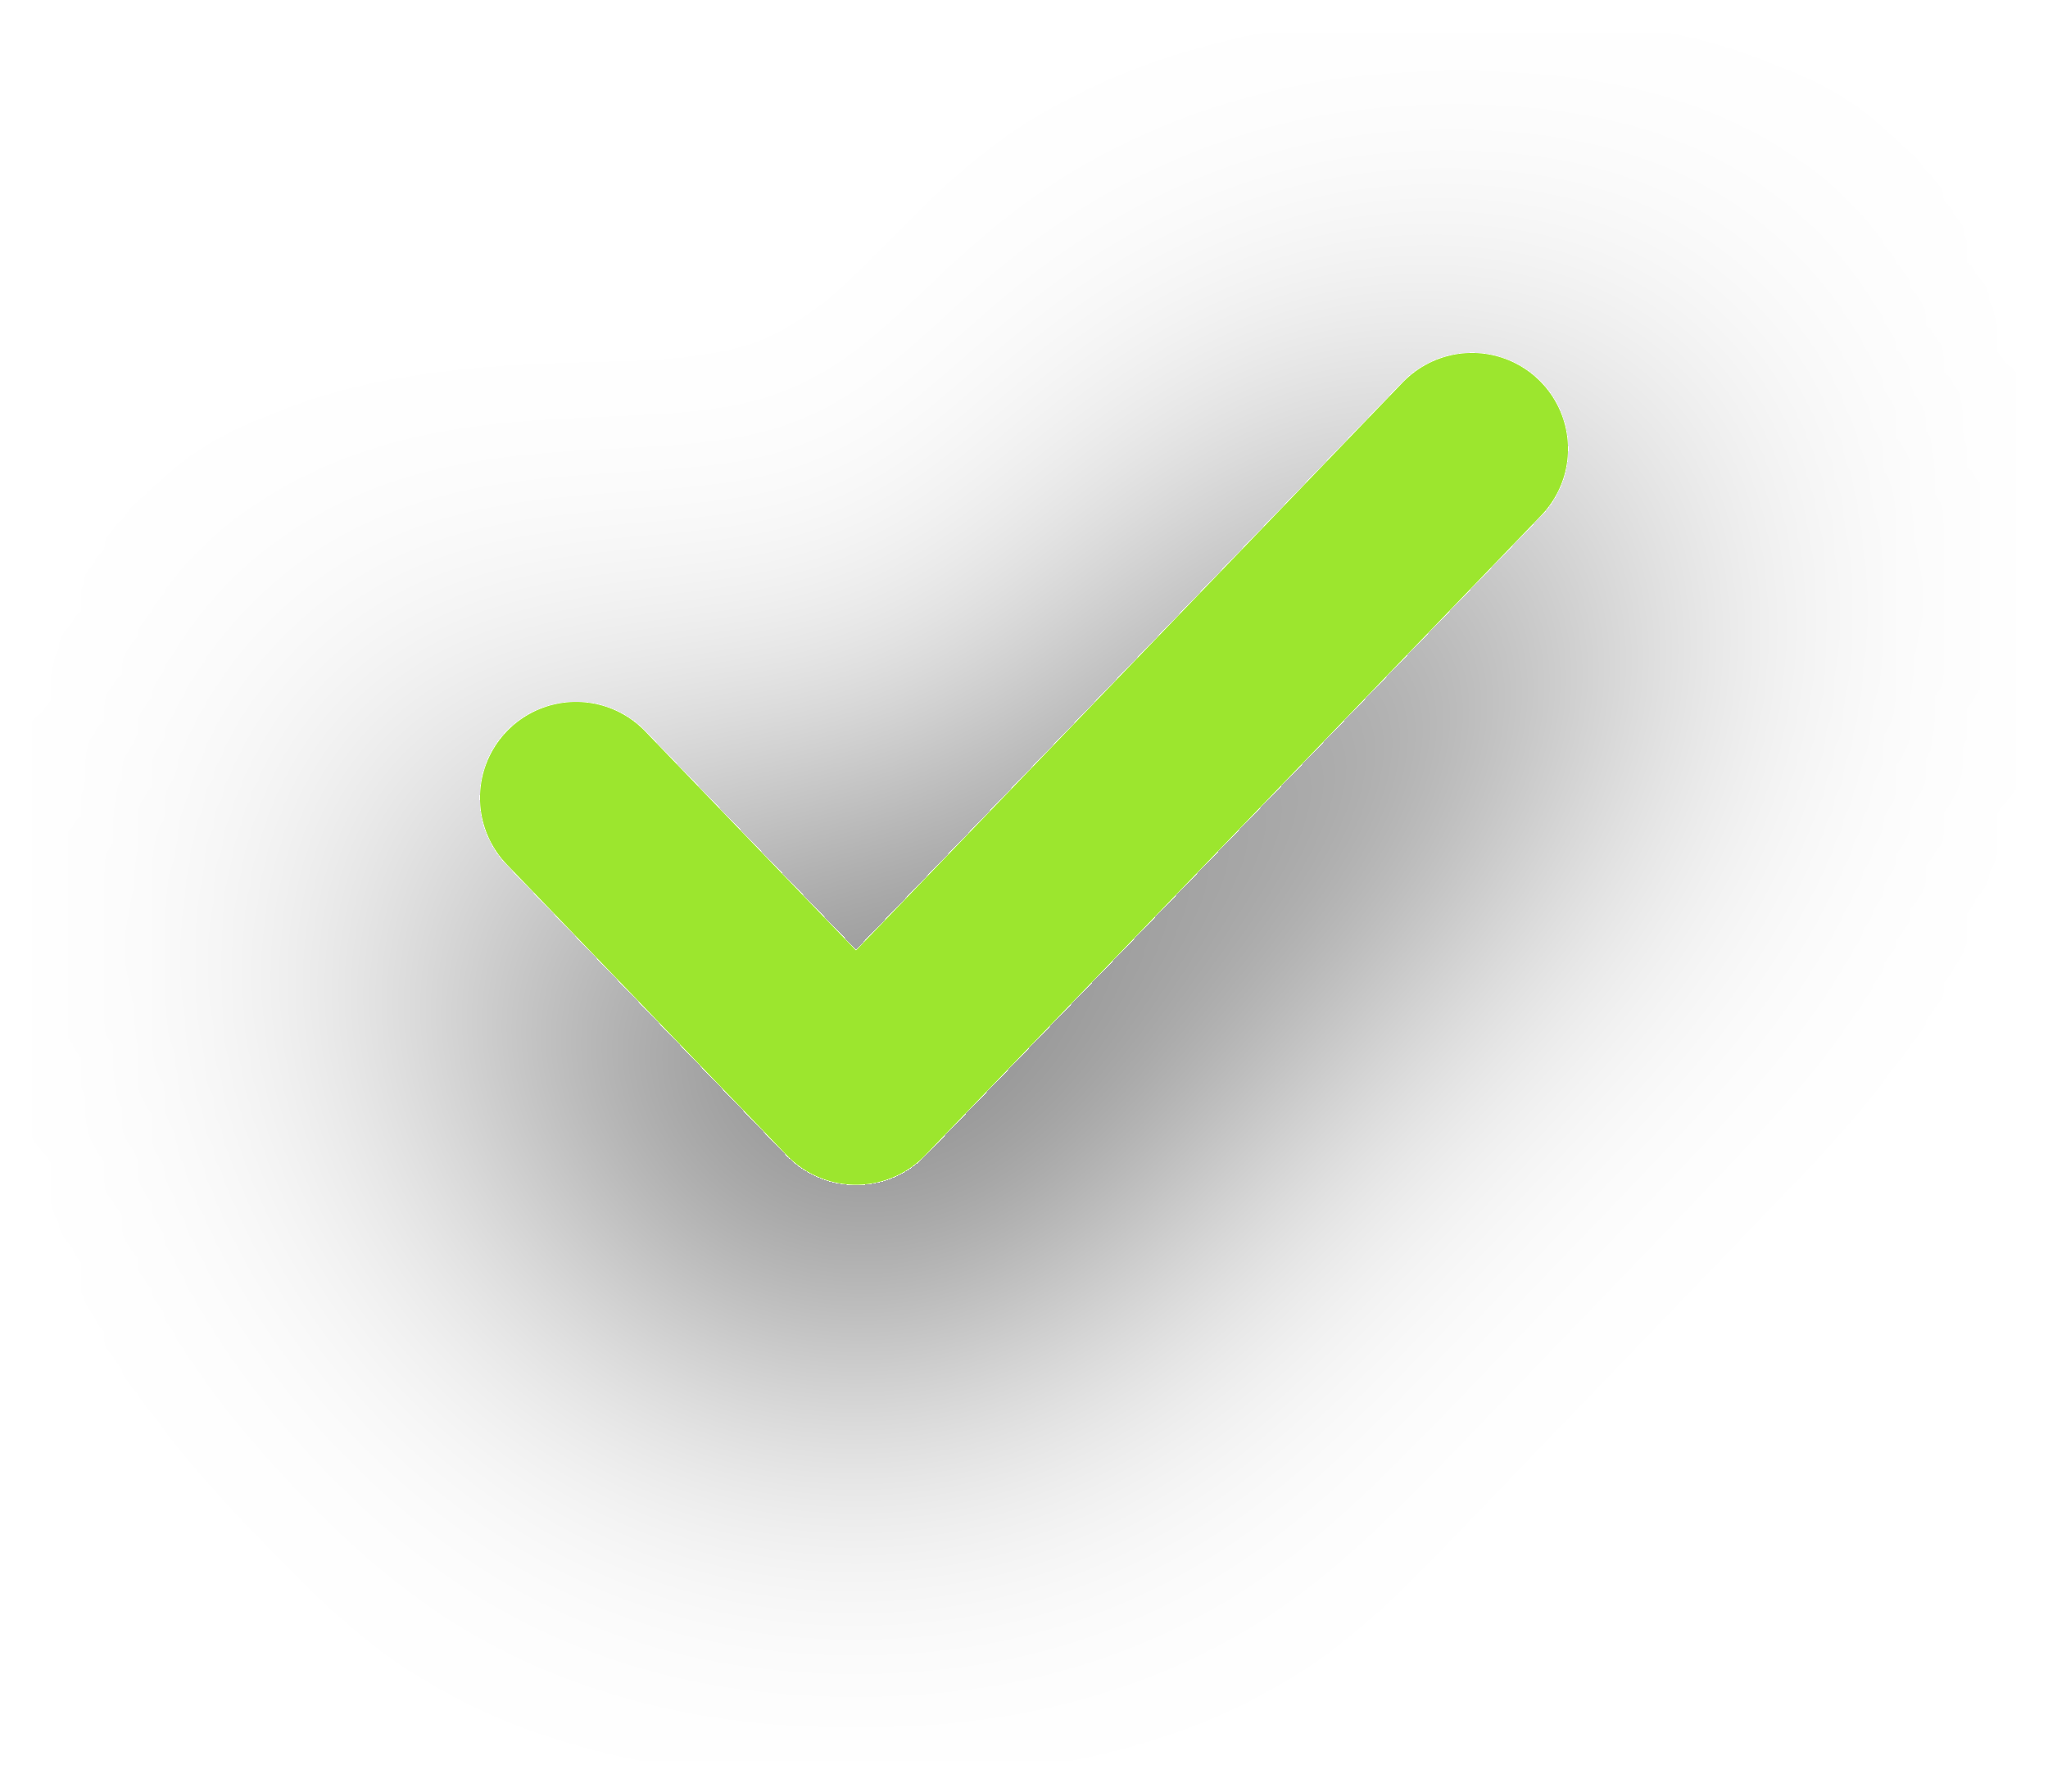
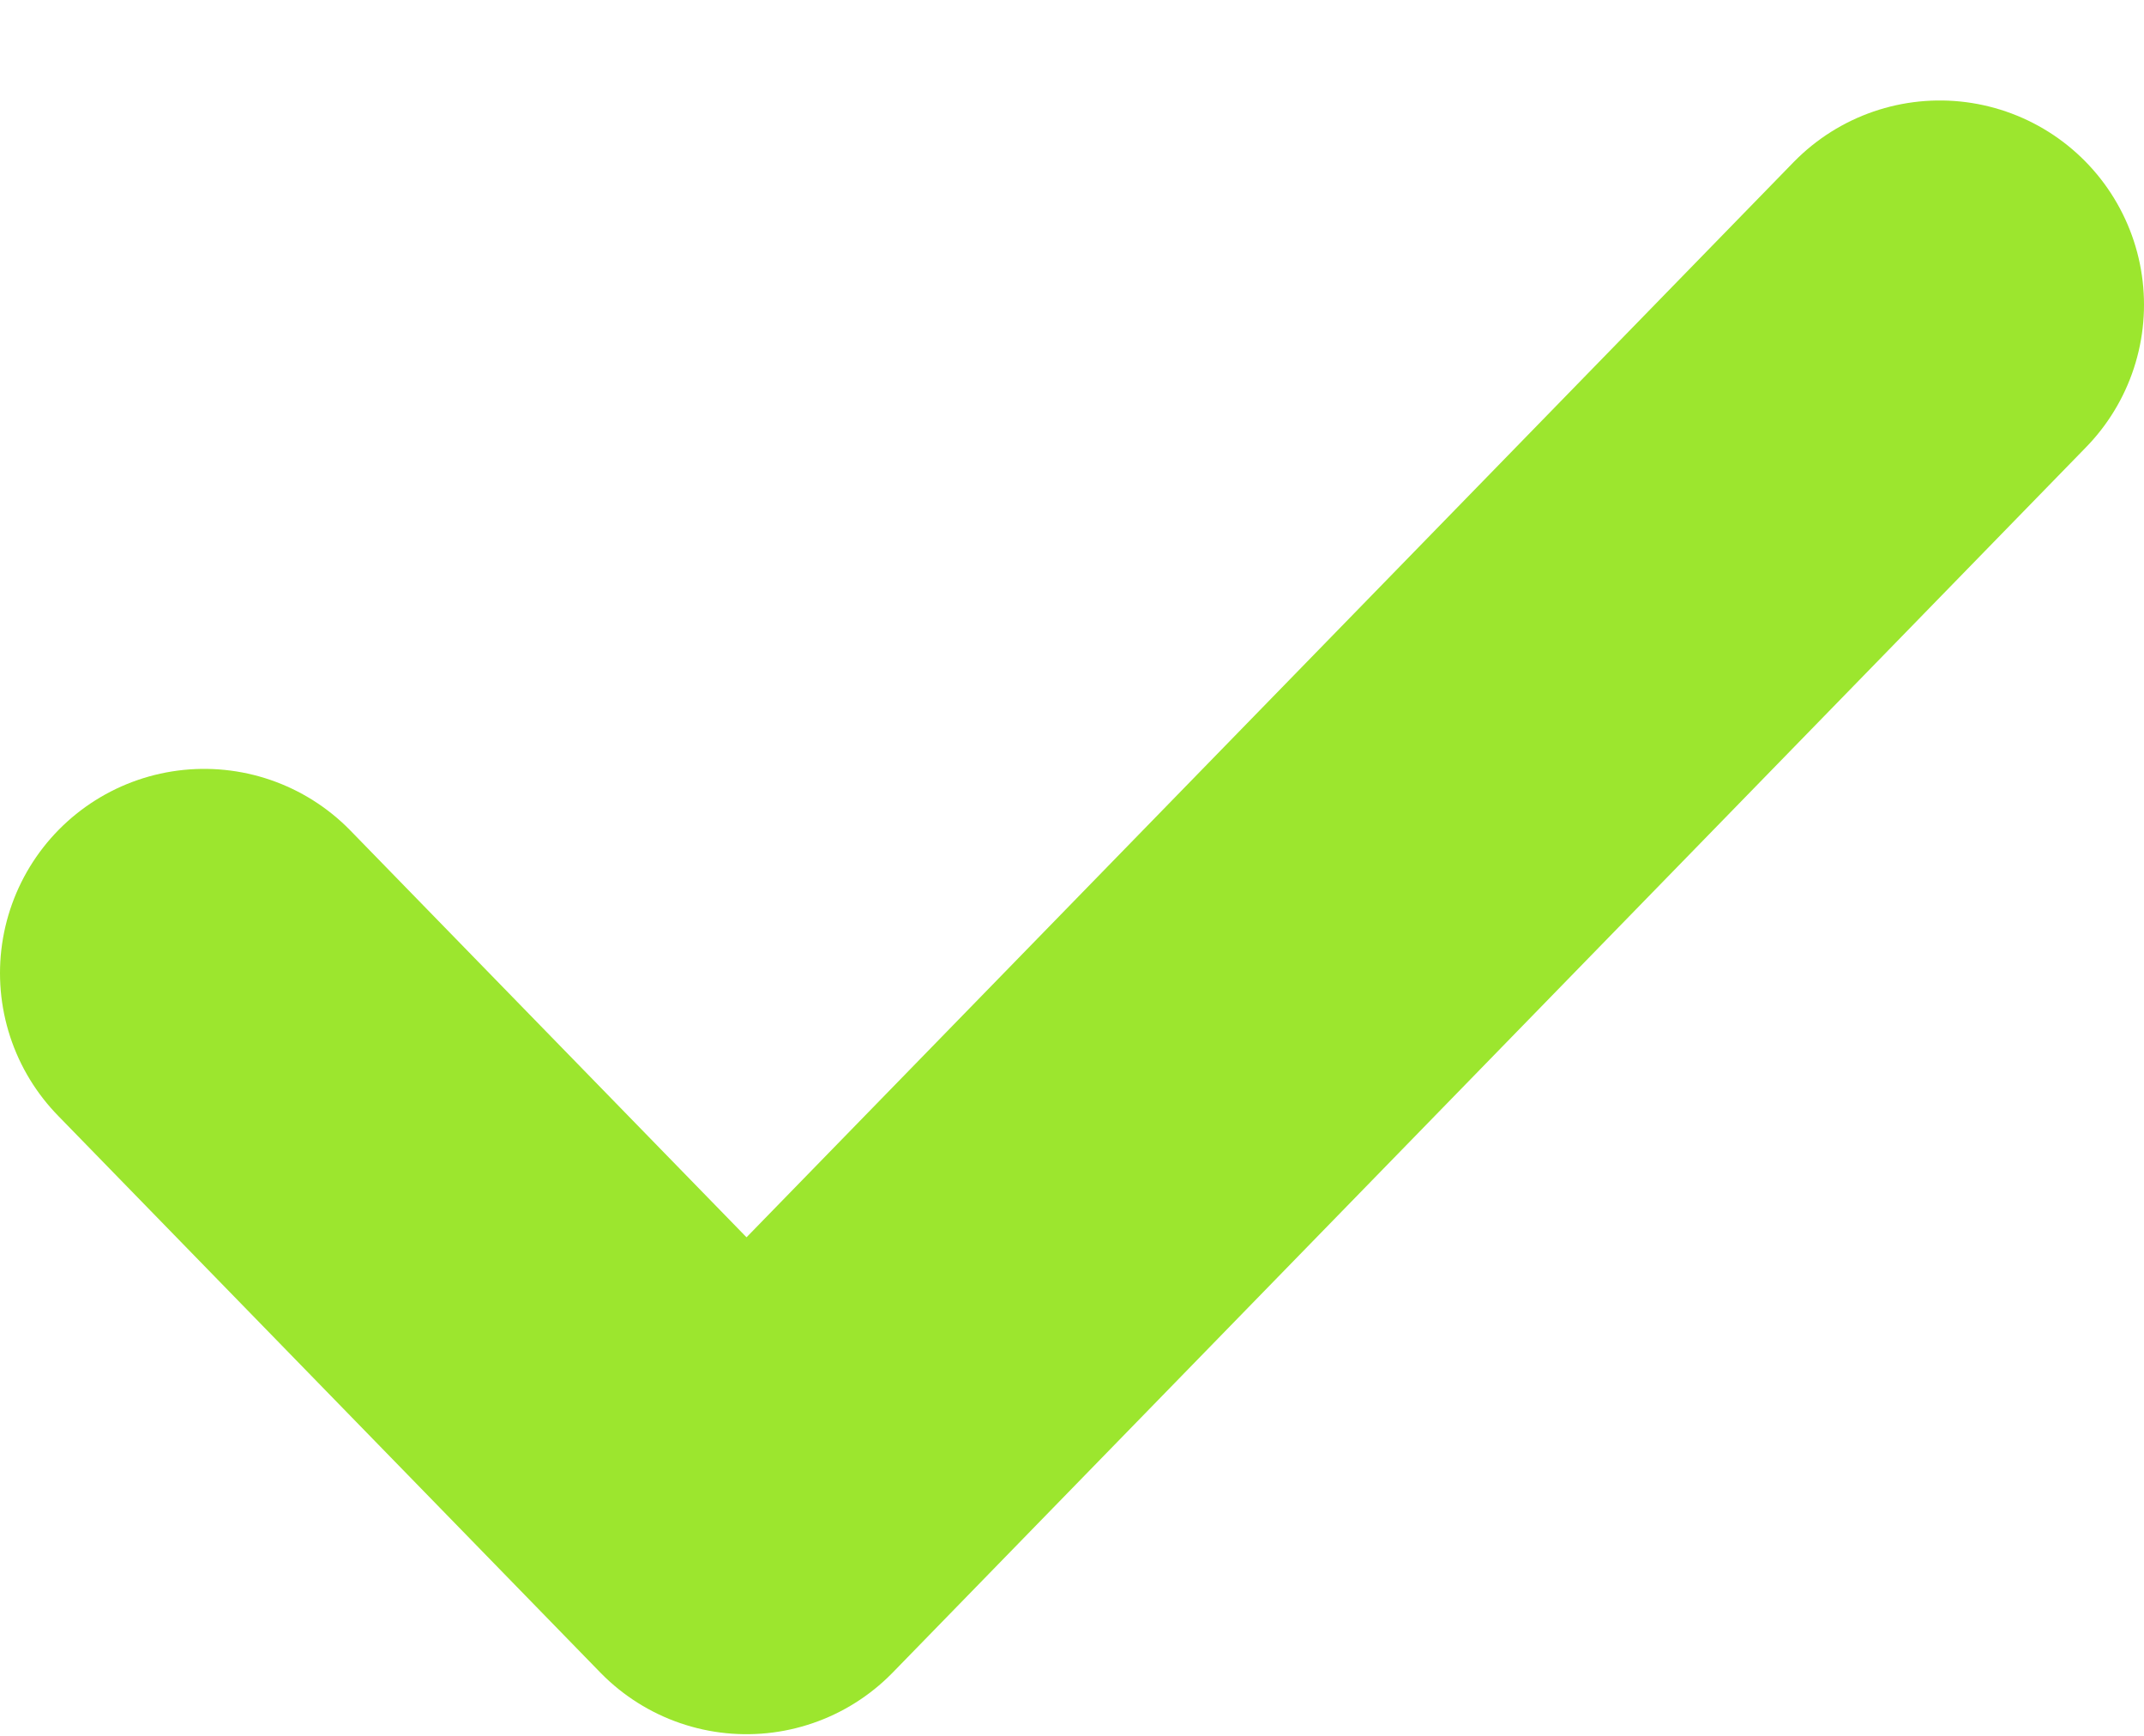
- <svg xmlns="http://www.w3.org/2000/svg" width="32" height="28" viewBox="0 0 32 28" fill="none">
-   <g filter="url(#filter0_d_558_566)">
-     <path d="M9 12.47L13.375 17.016L23 7.016" stroke="#9CE62E" stroke-width="3" stroke-linecap="round" stroke-linejoin="round" />
-   </g>
-   <defs>
-     <filter id="filter0_d_558_566" x="0.5" y="0.516" width="31" height="27" filterUnits="userSpaceOnUse" color-interpolation-filters="sRGB">
-       <feFlood flood-opacity="0" result="BackgroundImageFix" />
-       <feColorMatrix in="SourceAlpha" type="matrix" values="0 0 0 0 0 0 0 0 0 0 0 0 0 0 0 0 0 0 127 0" result="hardAlpha" />
-       <feOffset dy="2" />
-       <feGaussianBlur stdDeviation="3.5" />
-       <feComposite in2="hardAlpha" operator="out" />
-       <feColorMatrix type="matrix" values="0 0 0 0 0 0 0 0 0 0 0 0 0 0 0 0 0 0 1 0" />
-       <feBlend mode="normal" in2="BackgroundImageFix" result="effect1_dropShadow_558_566" />
-       <feBlend mode="normal" in="SourceGraphic" in2="effect1_dropShadow_558_566" result="shape" />
-     </filter>
-   </defs>
+ <svg xmlns="http://www.w3.org/2000/svg" width="21" height="17" viewBox="0 0 21 17" fill="none">
+   <path d="M2 9.53L7.312 14.984L19 2.984" stroke="#9CE62E" stroke-width="4" stroke-linecap="round" stroke-linejoin="round" />
</svg>
